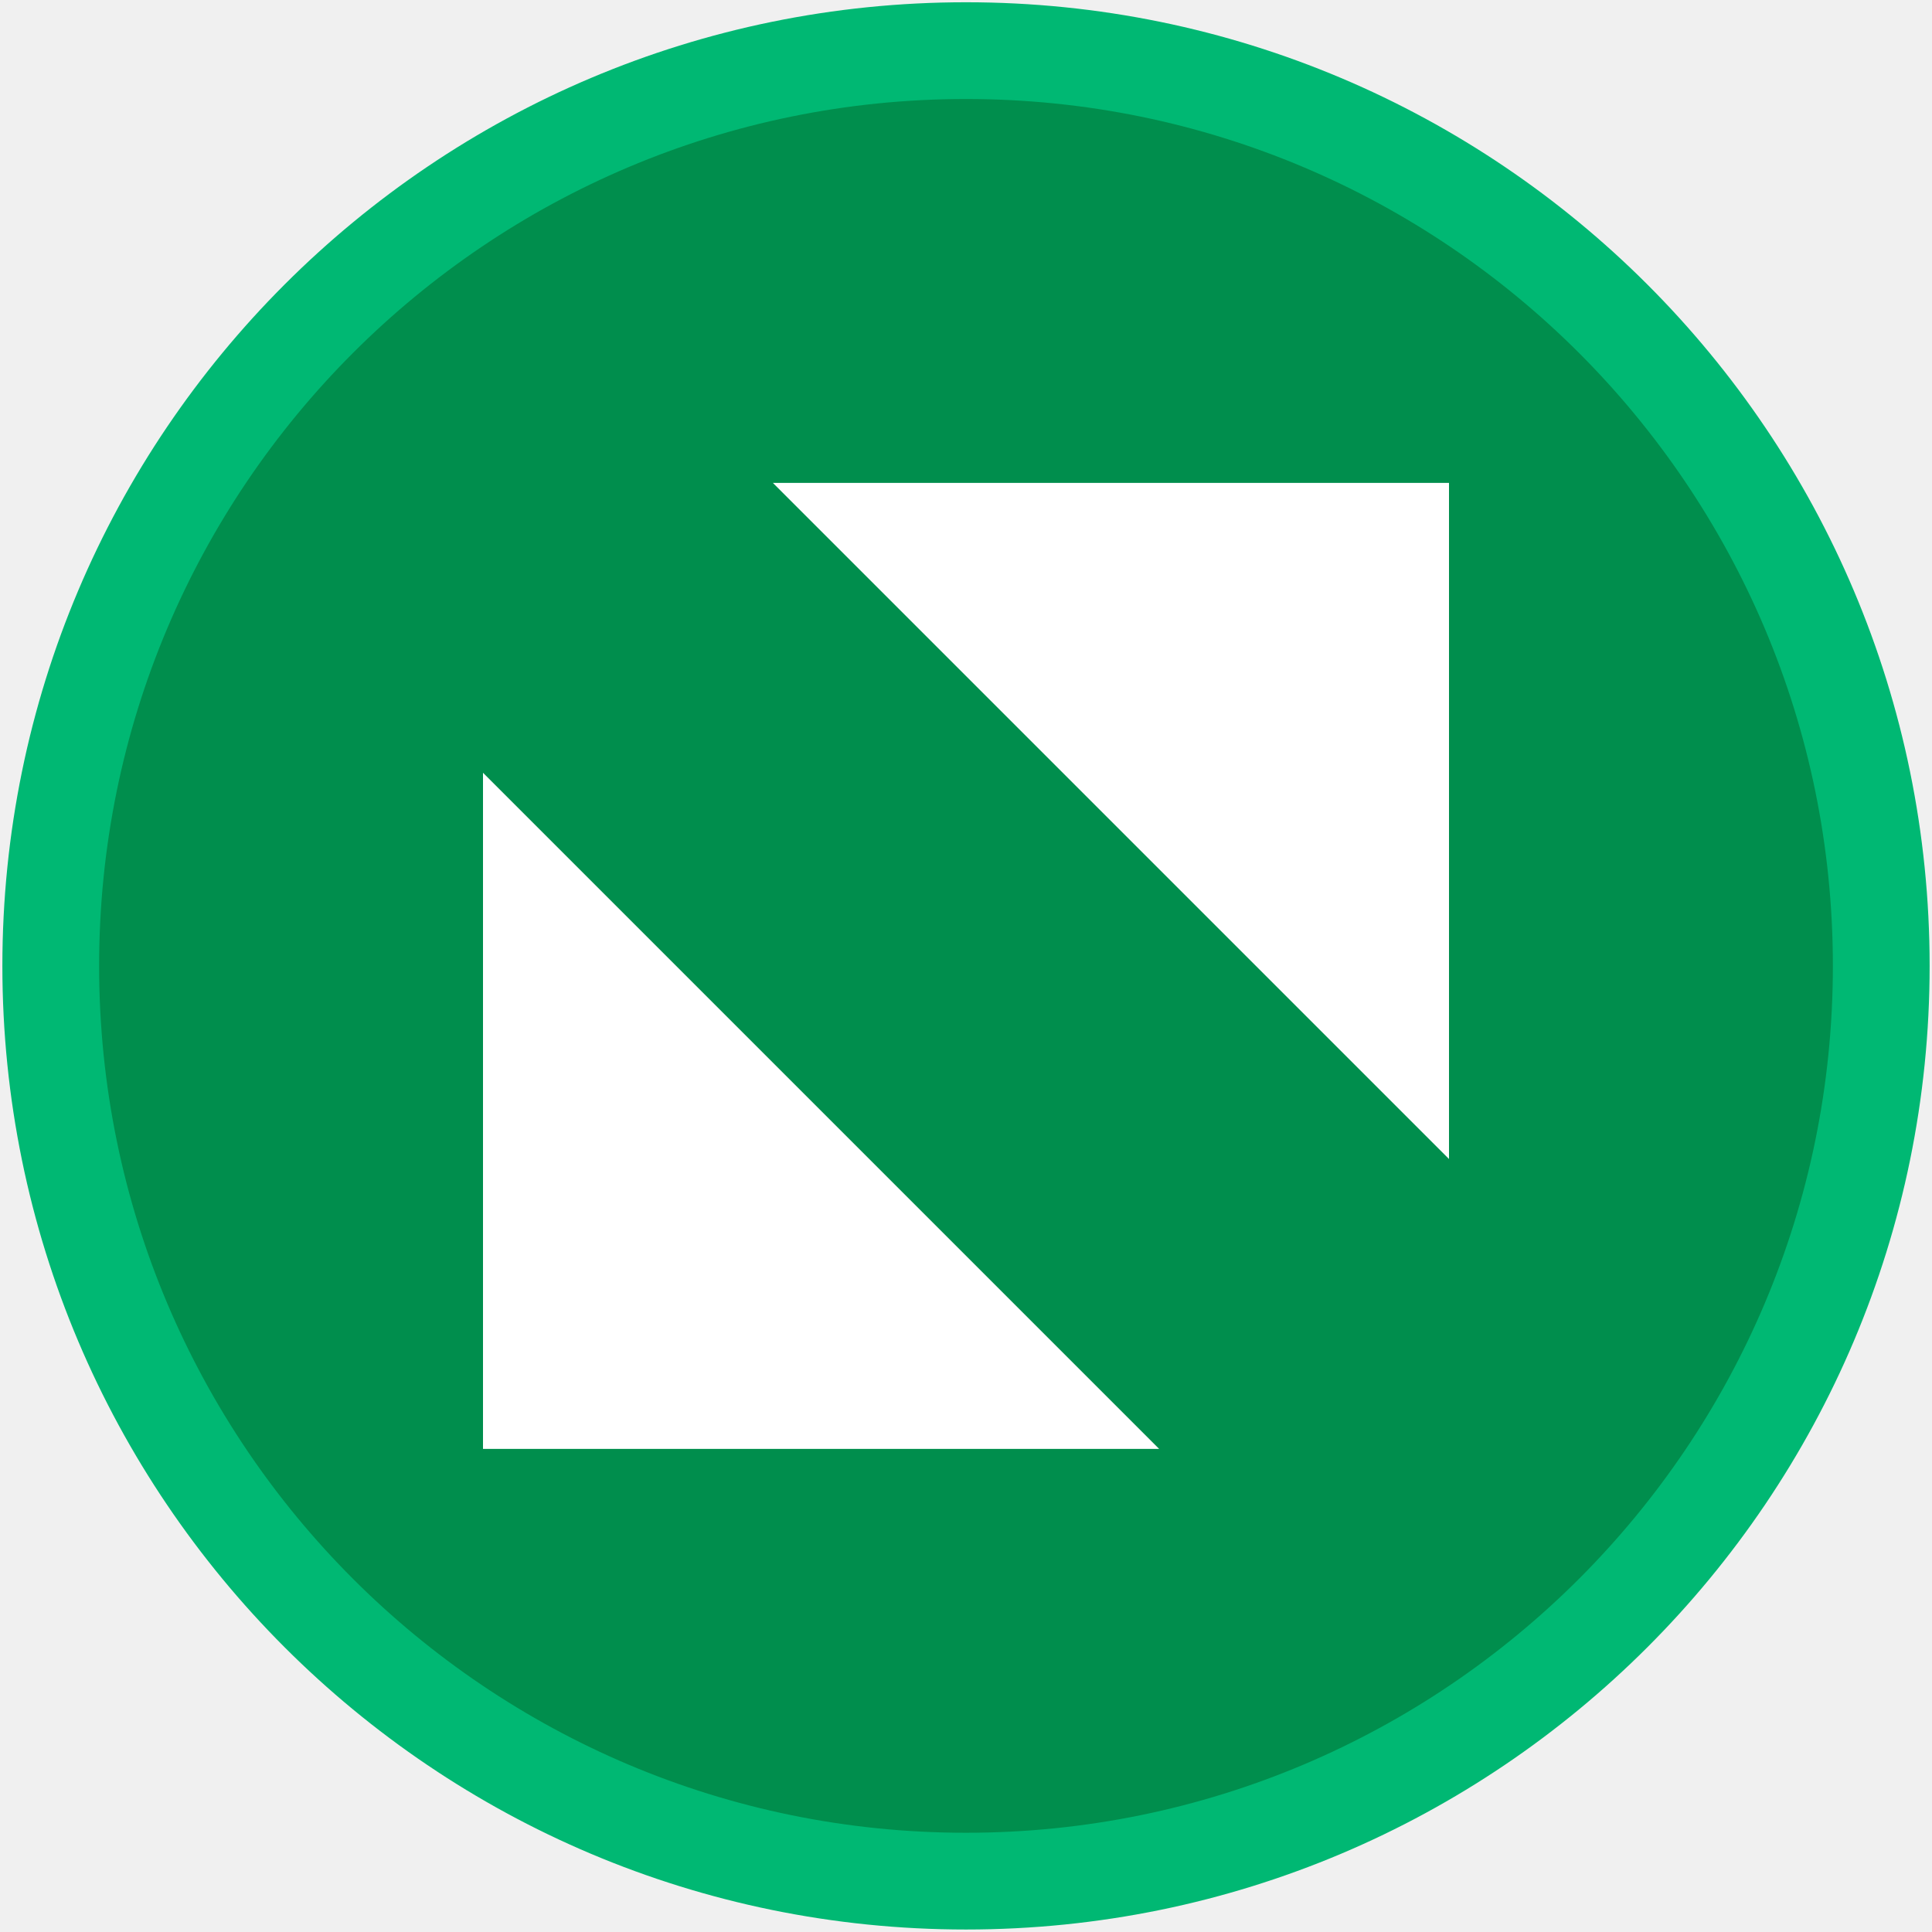
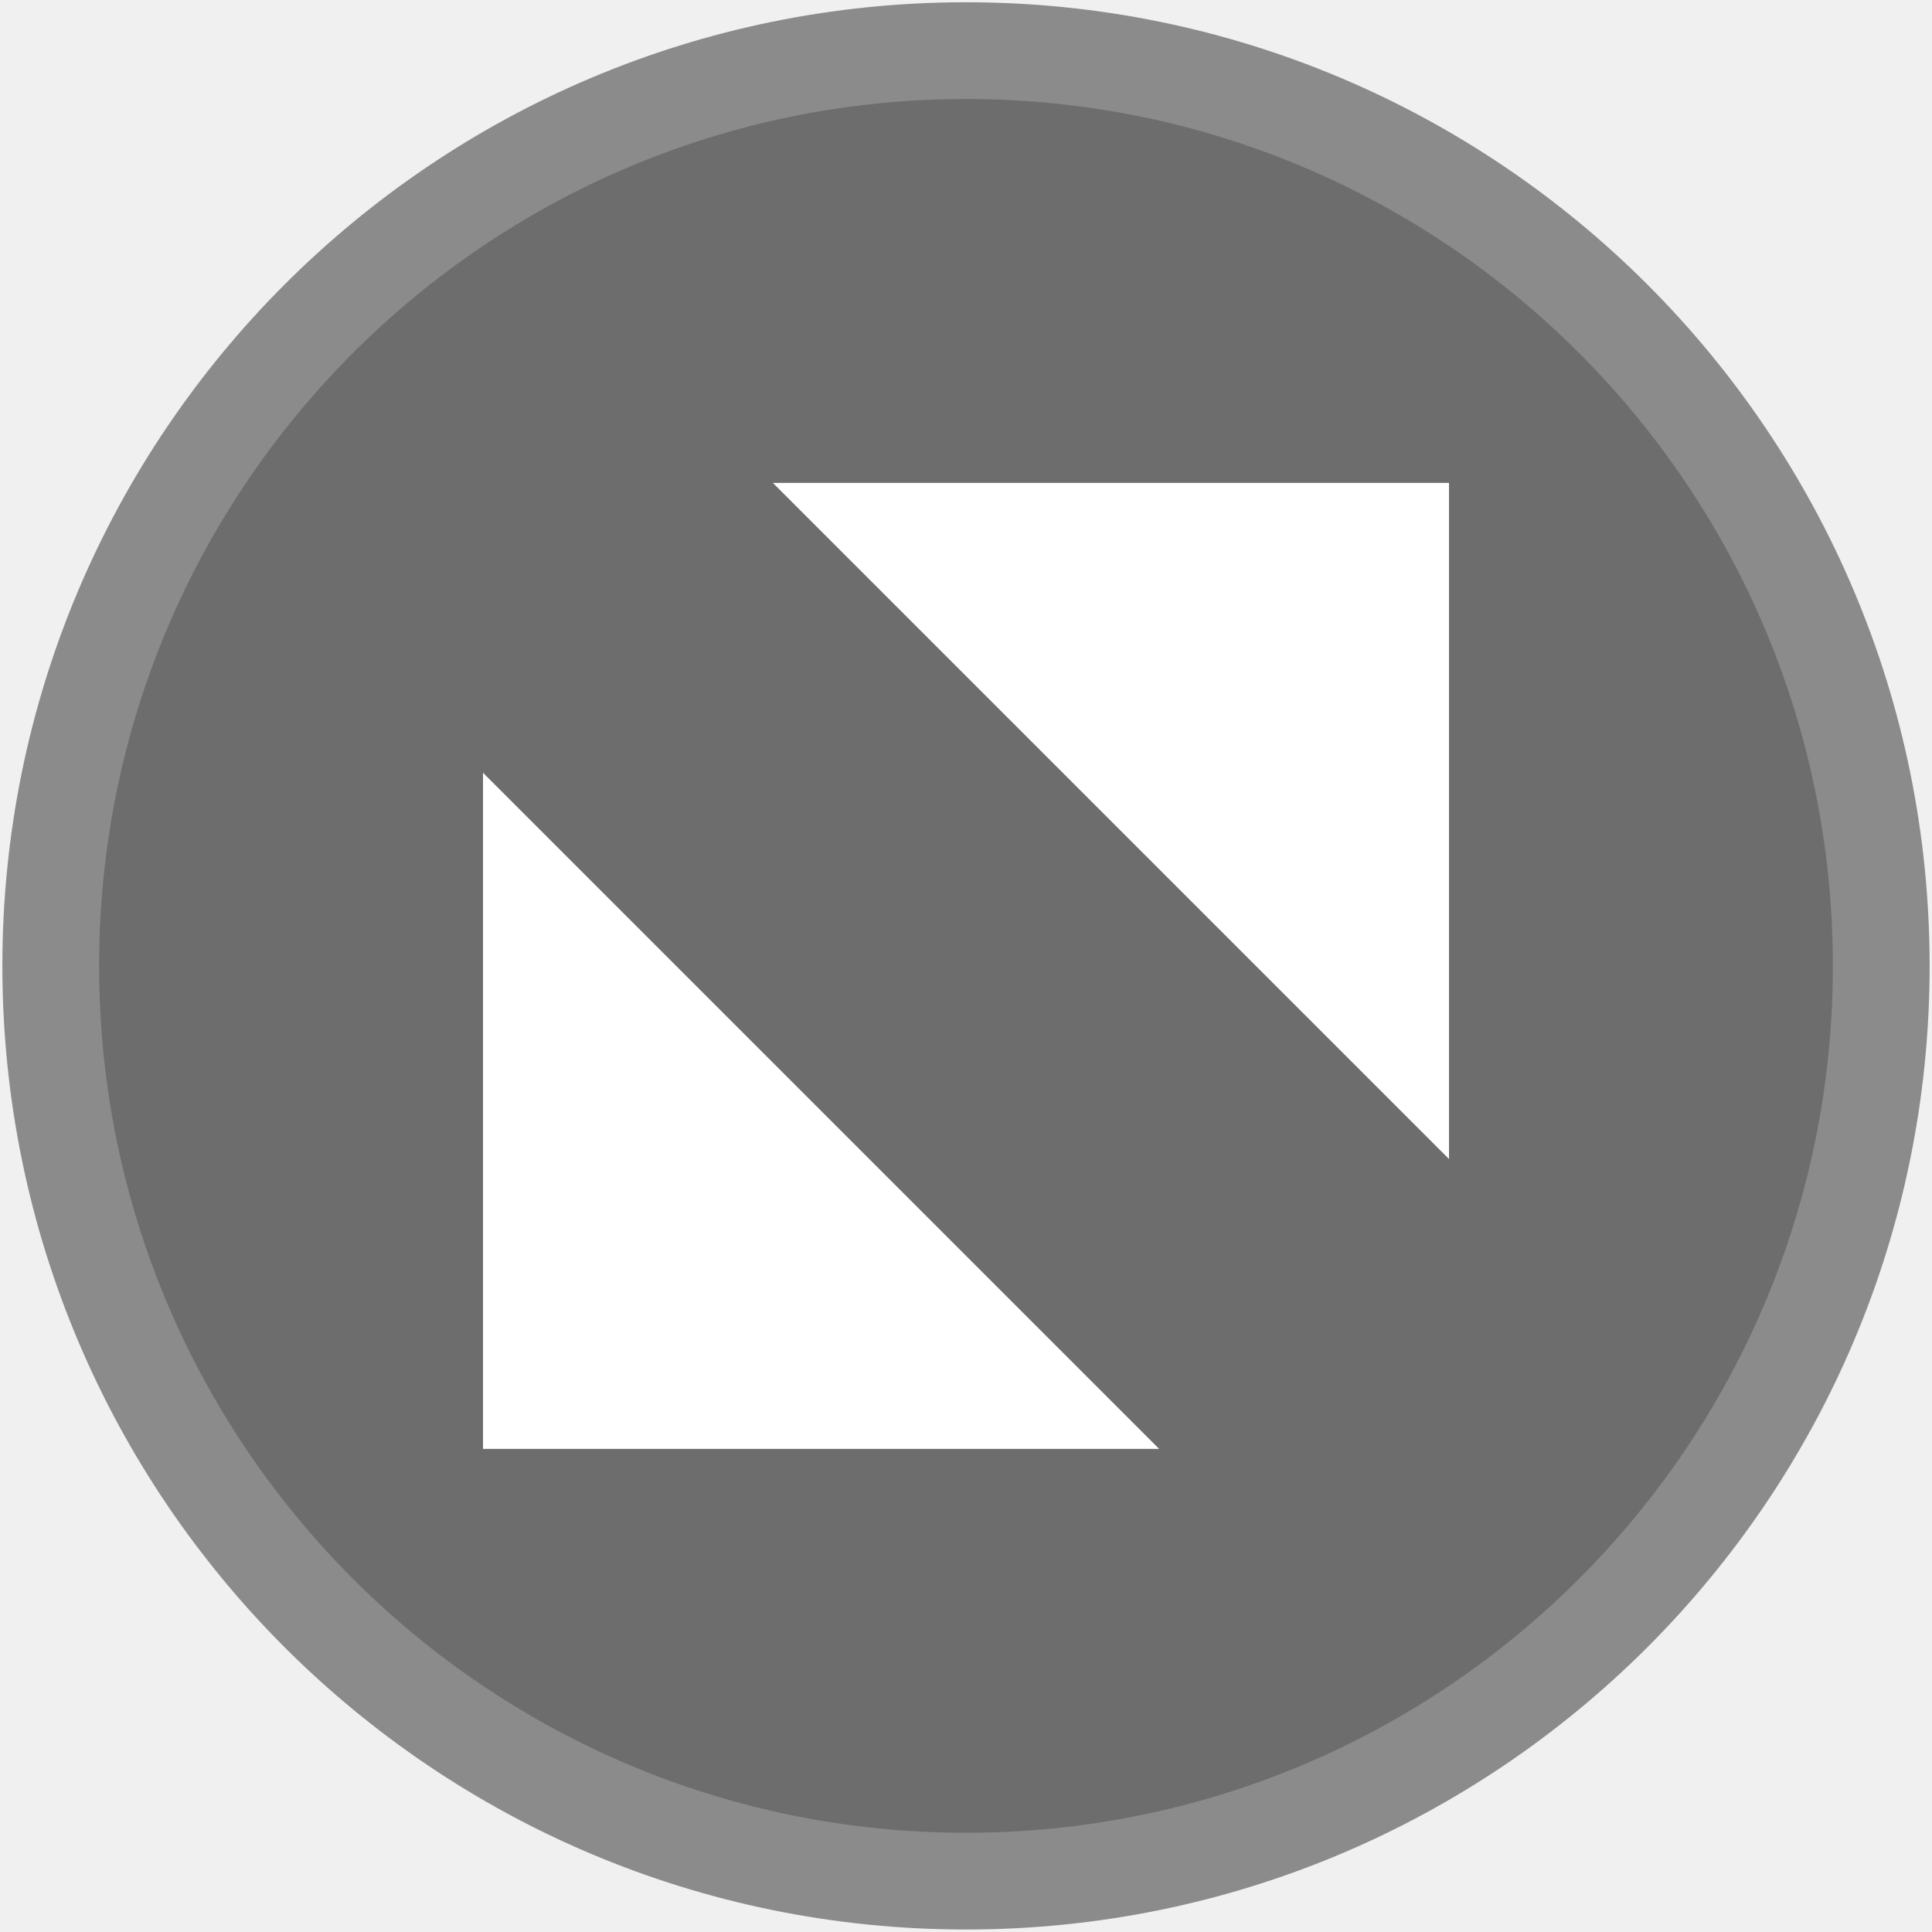
- <svg xmlns="http://www.w3.org/2000/svg" width="20" height="20" viewBox="0 0 5.292 5.292" version="1.1" id="svg8">
+ <svg xmlns="http://www.w3.org/2000/svg" id="svg8" version="1.1" viewBox="0 0 5.292 5.292" height="20" width="20">
  <defs id="defs2" />
-   <g id="layer1" transform="translate(0,-291.7083)">
-     <circle style="opacity:1;fill:#008e4d;fill-opacity:1;stroke:#00b873;stroke-width:0.265;stroke-linecap:round;stroke-linejoin:miter;stroke-miterlimit:4;stroke-dasharray:none;stroke-opacity:1;paint-order:markers fill stroke" id="path815" cx="2.646" cy="294.354" r="2.507" />
-     <path style="opacity:1;fill:#ffffff;fill-opacity:1;stroke:none;stroke-width:0.29;stroke-linecap:round;stroke-linejoin:miter;stroke-miterlimit:4;stroke-dasharray:none;stroke-opacity:1;paint-order:markers fill stroke" d="M 2.117,293.031 H 3.969 v 1.852 z" id="rect1044" />
-     <path style="opacity:1;fill:#ffffff;fill-opacity:1;stroke:none;stroke-width:0.29;stroke-linecap:round;stroke-linejoin:miter;stroke-miterlimit:4;stroke-dasharray:none;stroke-opacity:1;paint-order:markers fill stroke" d="M 3.175,295.677 H 1.323 v -1.852 z" id="rect1044-7" />
+   <g transform="translate(0,-291.7083)" id="layer1">
+     <circle r="2.507" cy="294.354" cx="2.646" id="path815" style="opacity:1;fill:#6d6d6d;fill-opacity:1;stroke:#8b8b8b;stroke-width:0.265;stroke-linecap:round;stroke-linejoin:miter;stroke-miterlimit:4;stroke-dasharray:none;stroke-opacity:1;paint-order:markers fill stroke" />
+     <path id="rect1044" d="m 2.117,293.031 1.852,0 0,1.852 z" style="opacity:1;fill:#ffffff;fill-opacity:1;stroke:none;stroke-width:0.29;stroke-linecap:round;stroke-linejoin:miter;stroke-miterlimit:4;stroke-dasharray:none;stroke-opacity:1;paint-order:markers fill stroke" />
+     <path id="rect1044-7" d="m 3.175,295.677 -1.852,0 0,-1.852 z" style="opacity:1;fill:#ffffff;fill-opacity:1;stroke:none;stroke-width:0.29;stroke-linecap:round;stroke-linejoin:miter;stroke-miterlimit:4;stroke-dasharray:none;stroke-opacity:1;paint-order:markers fill stroke" />
  </g>
</svg>
